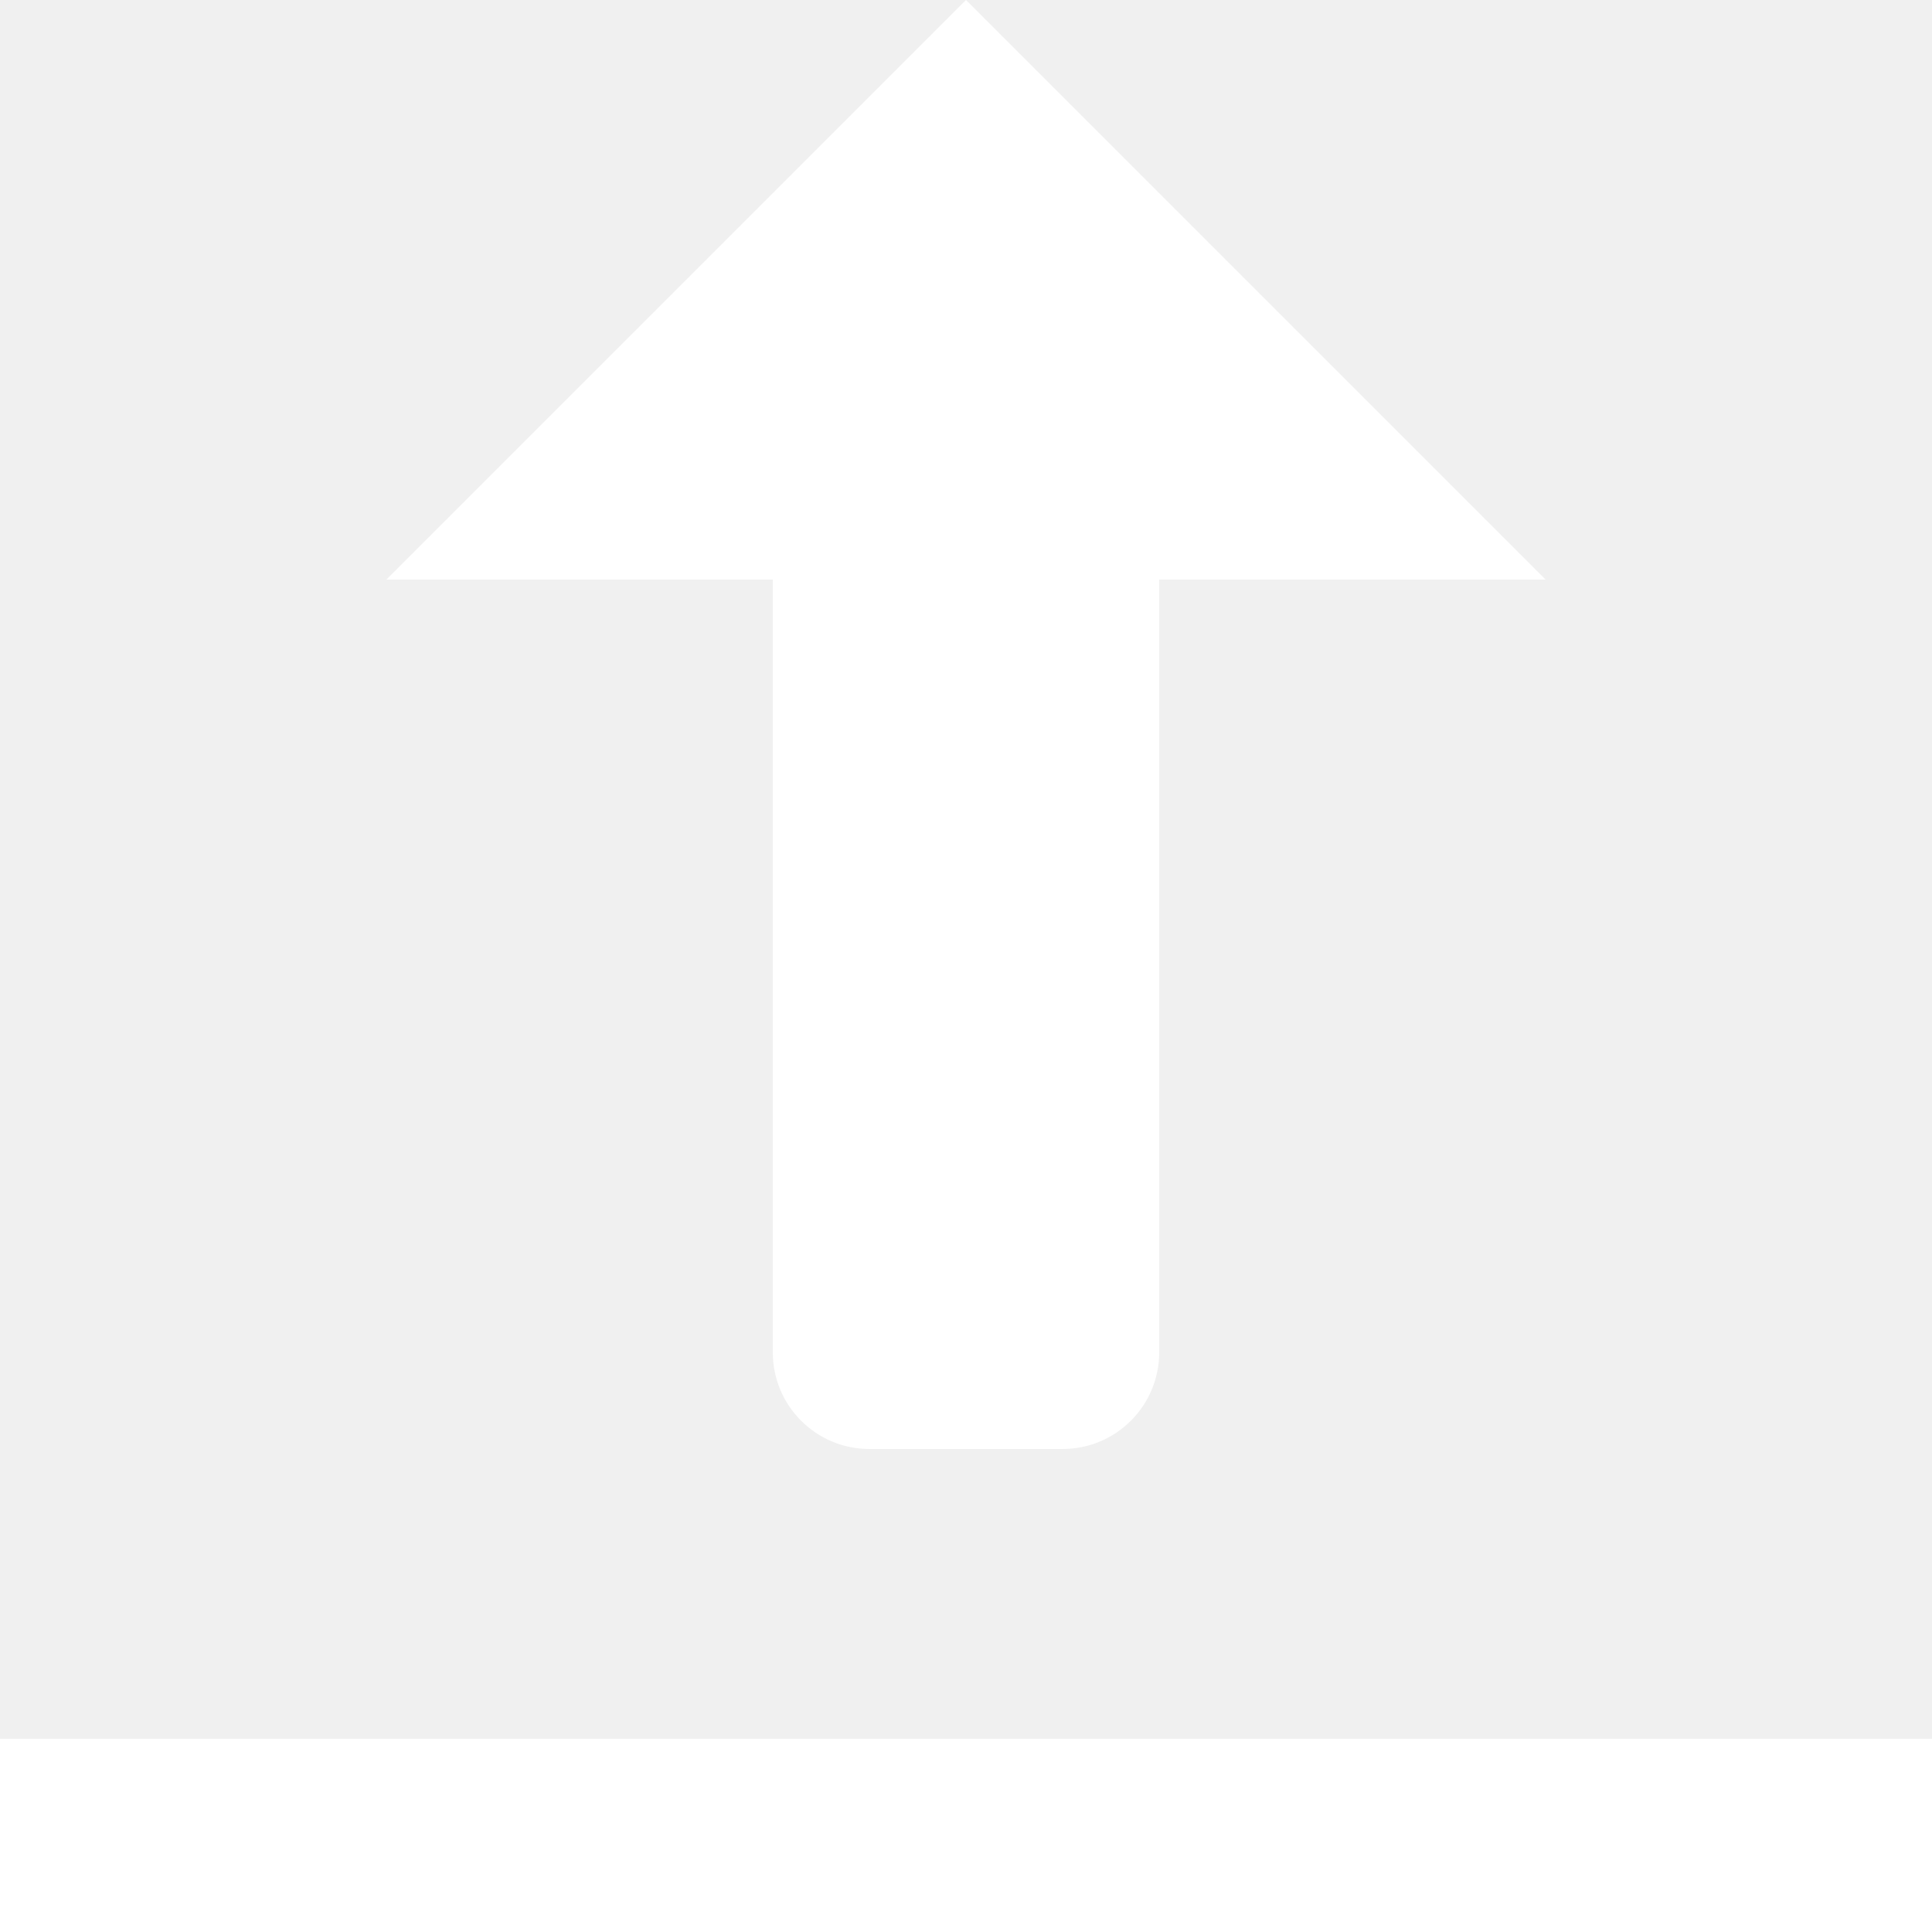
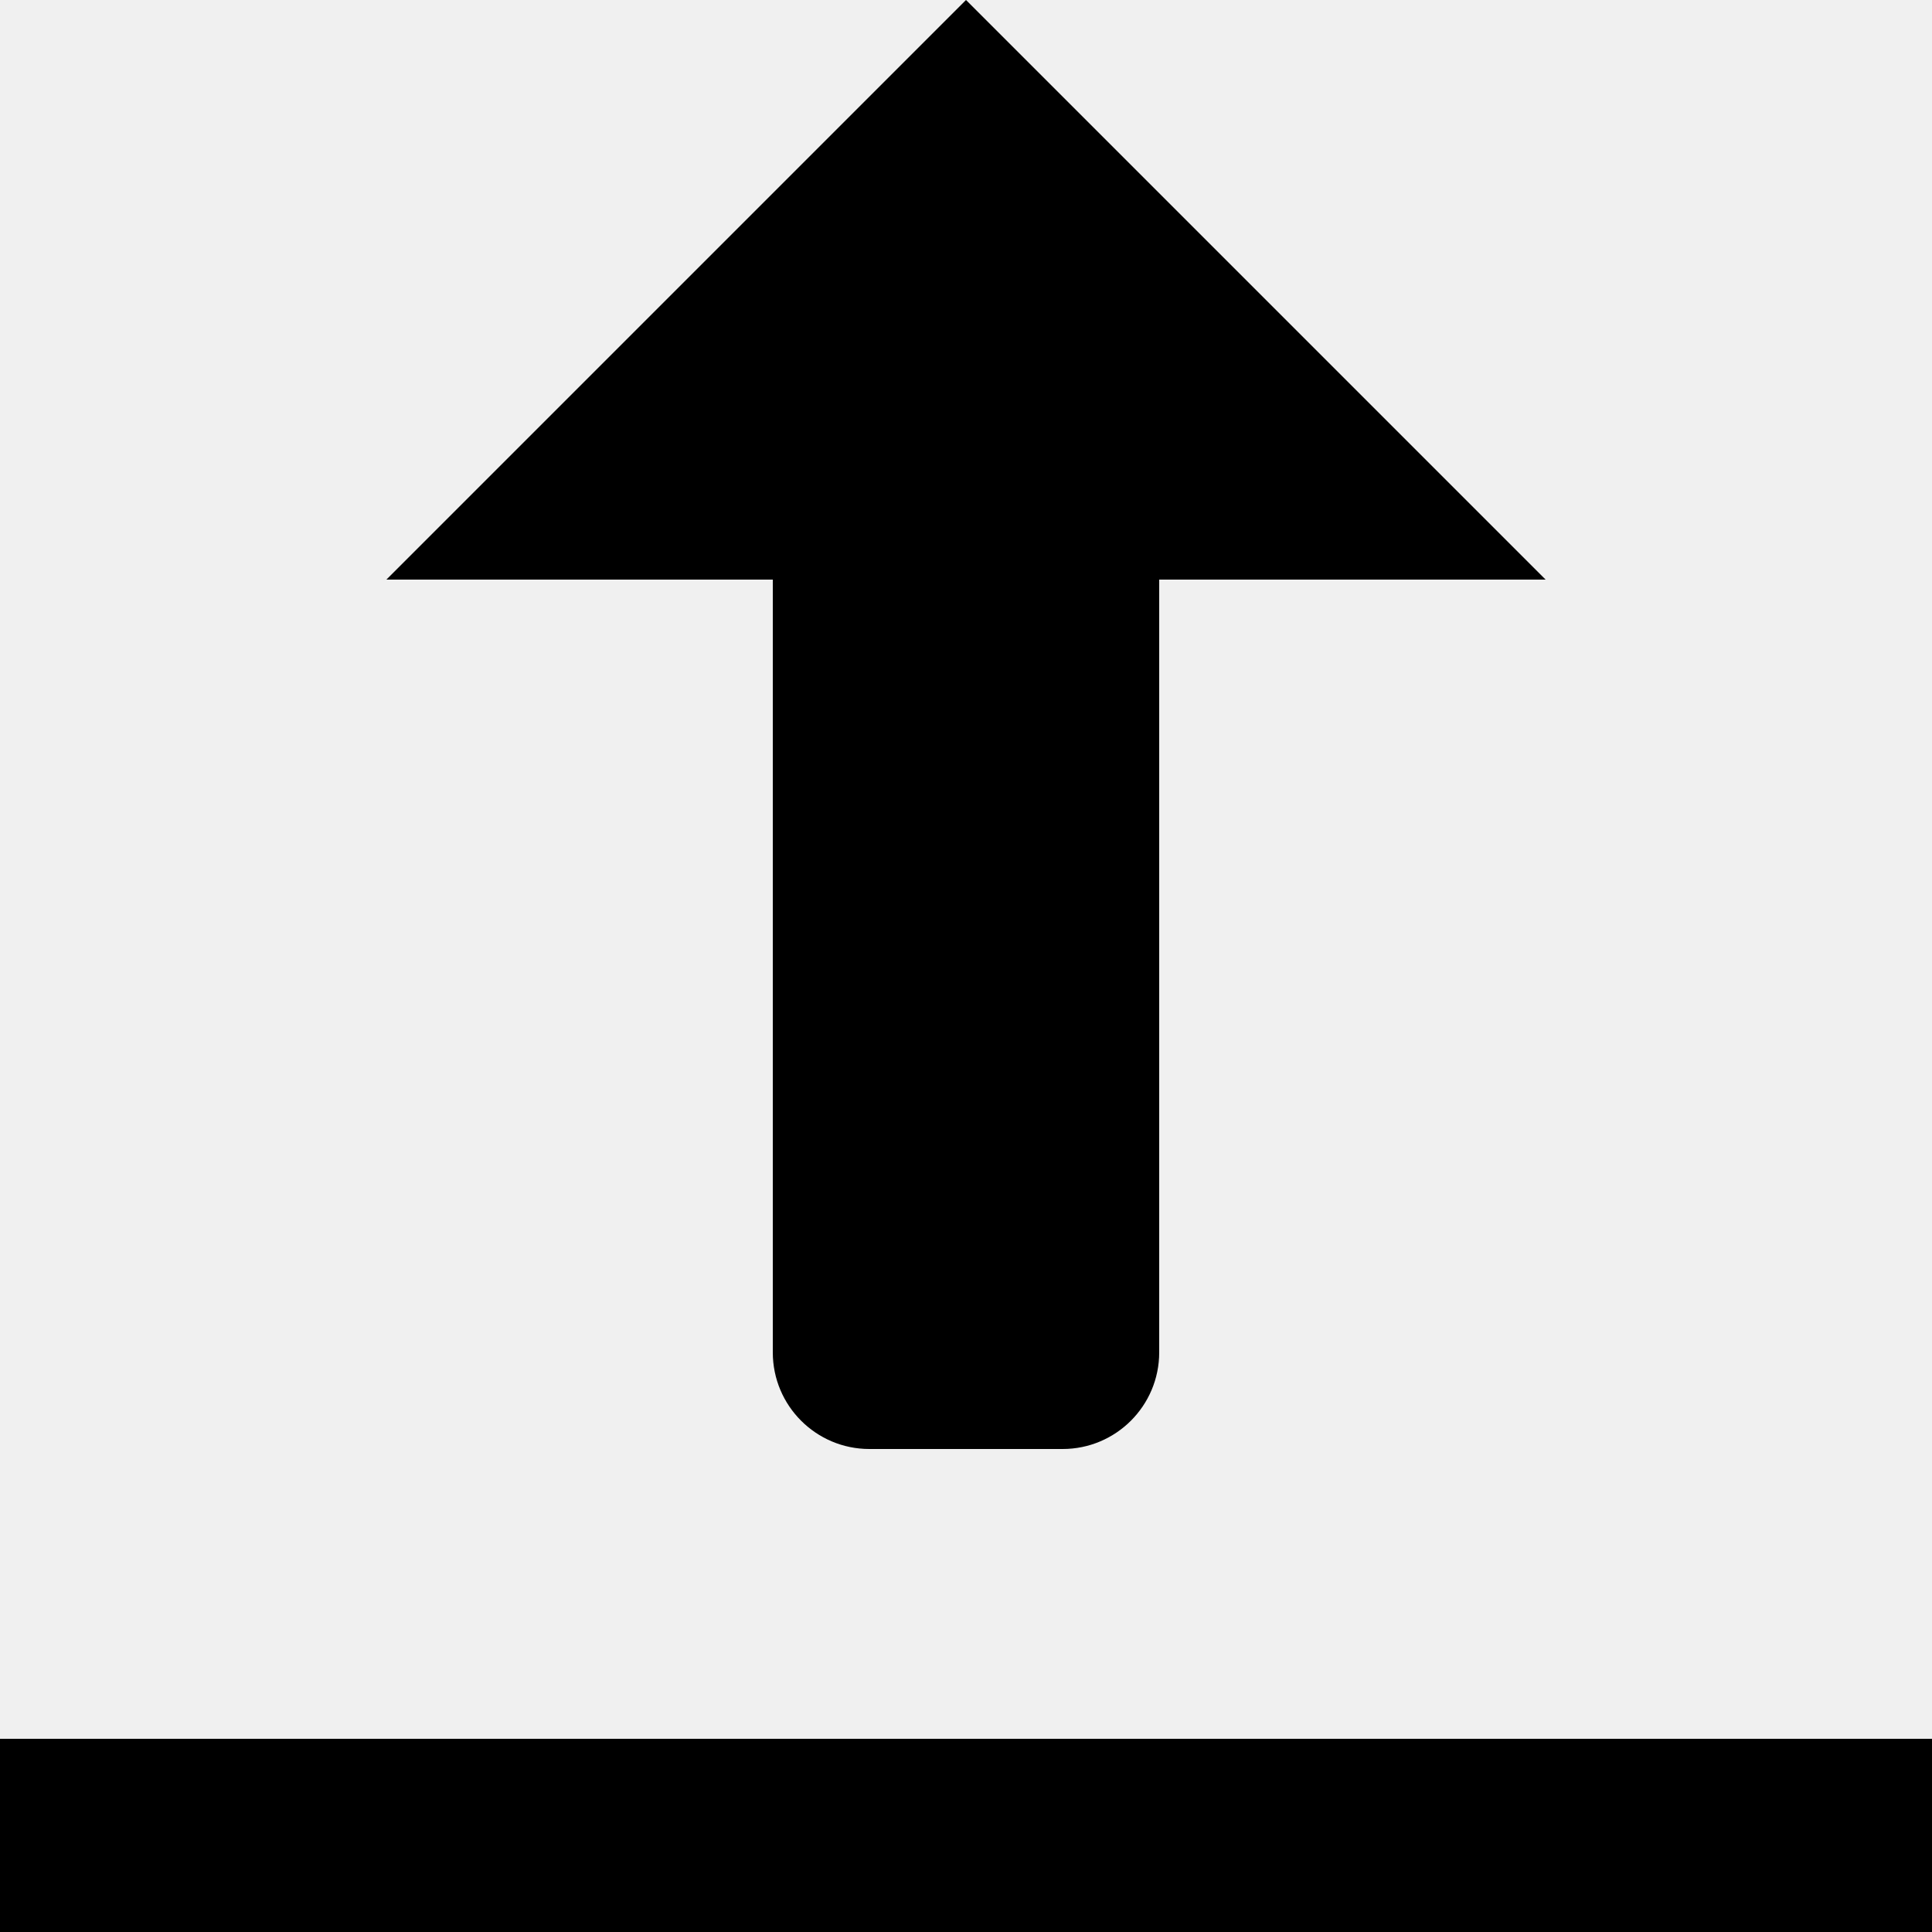
<svg xmlns="http://www.w3.org/2000/svg" width="20" height="20" viewBox="0 0 20 20">
-   <defs>
-     <style>.a{fill:#fff;}</style>
-   </defs>
+   <defs />
  <path class="a" d="M12,2,6,8h4v8a1,1,0,0,0,1,1h2a1,1,0,0,0,1-1V8h4ZM2,20v2H22V20Z" transform="translate(-2 -2)" />
</svg>
